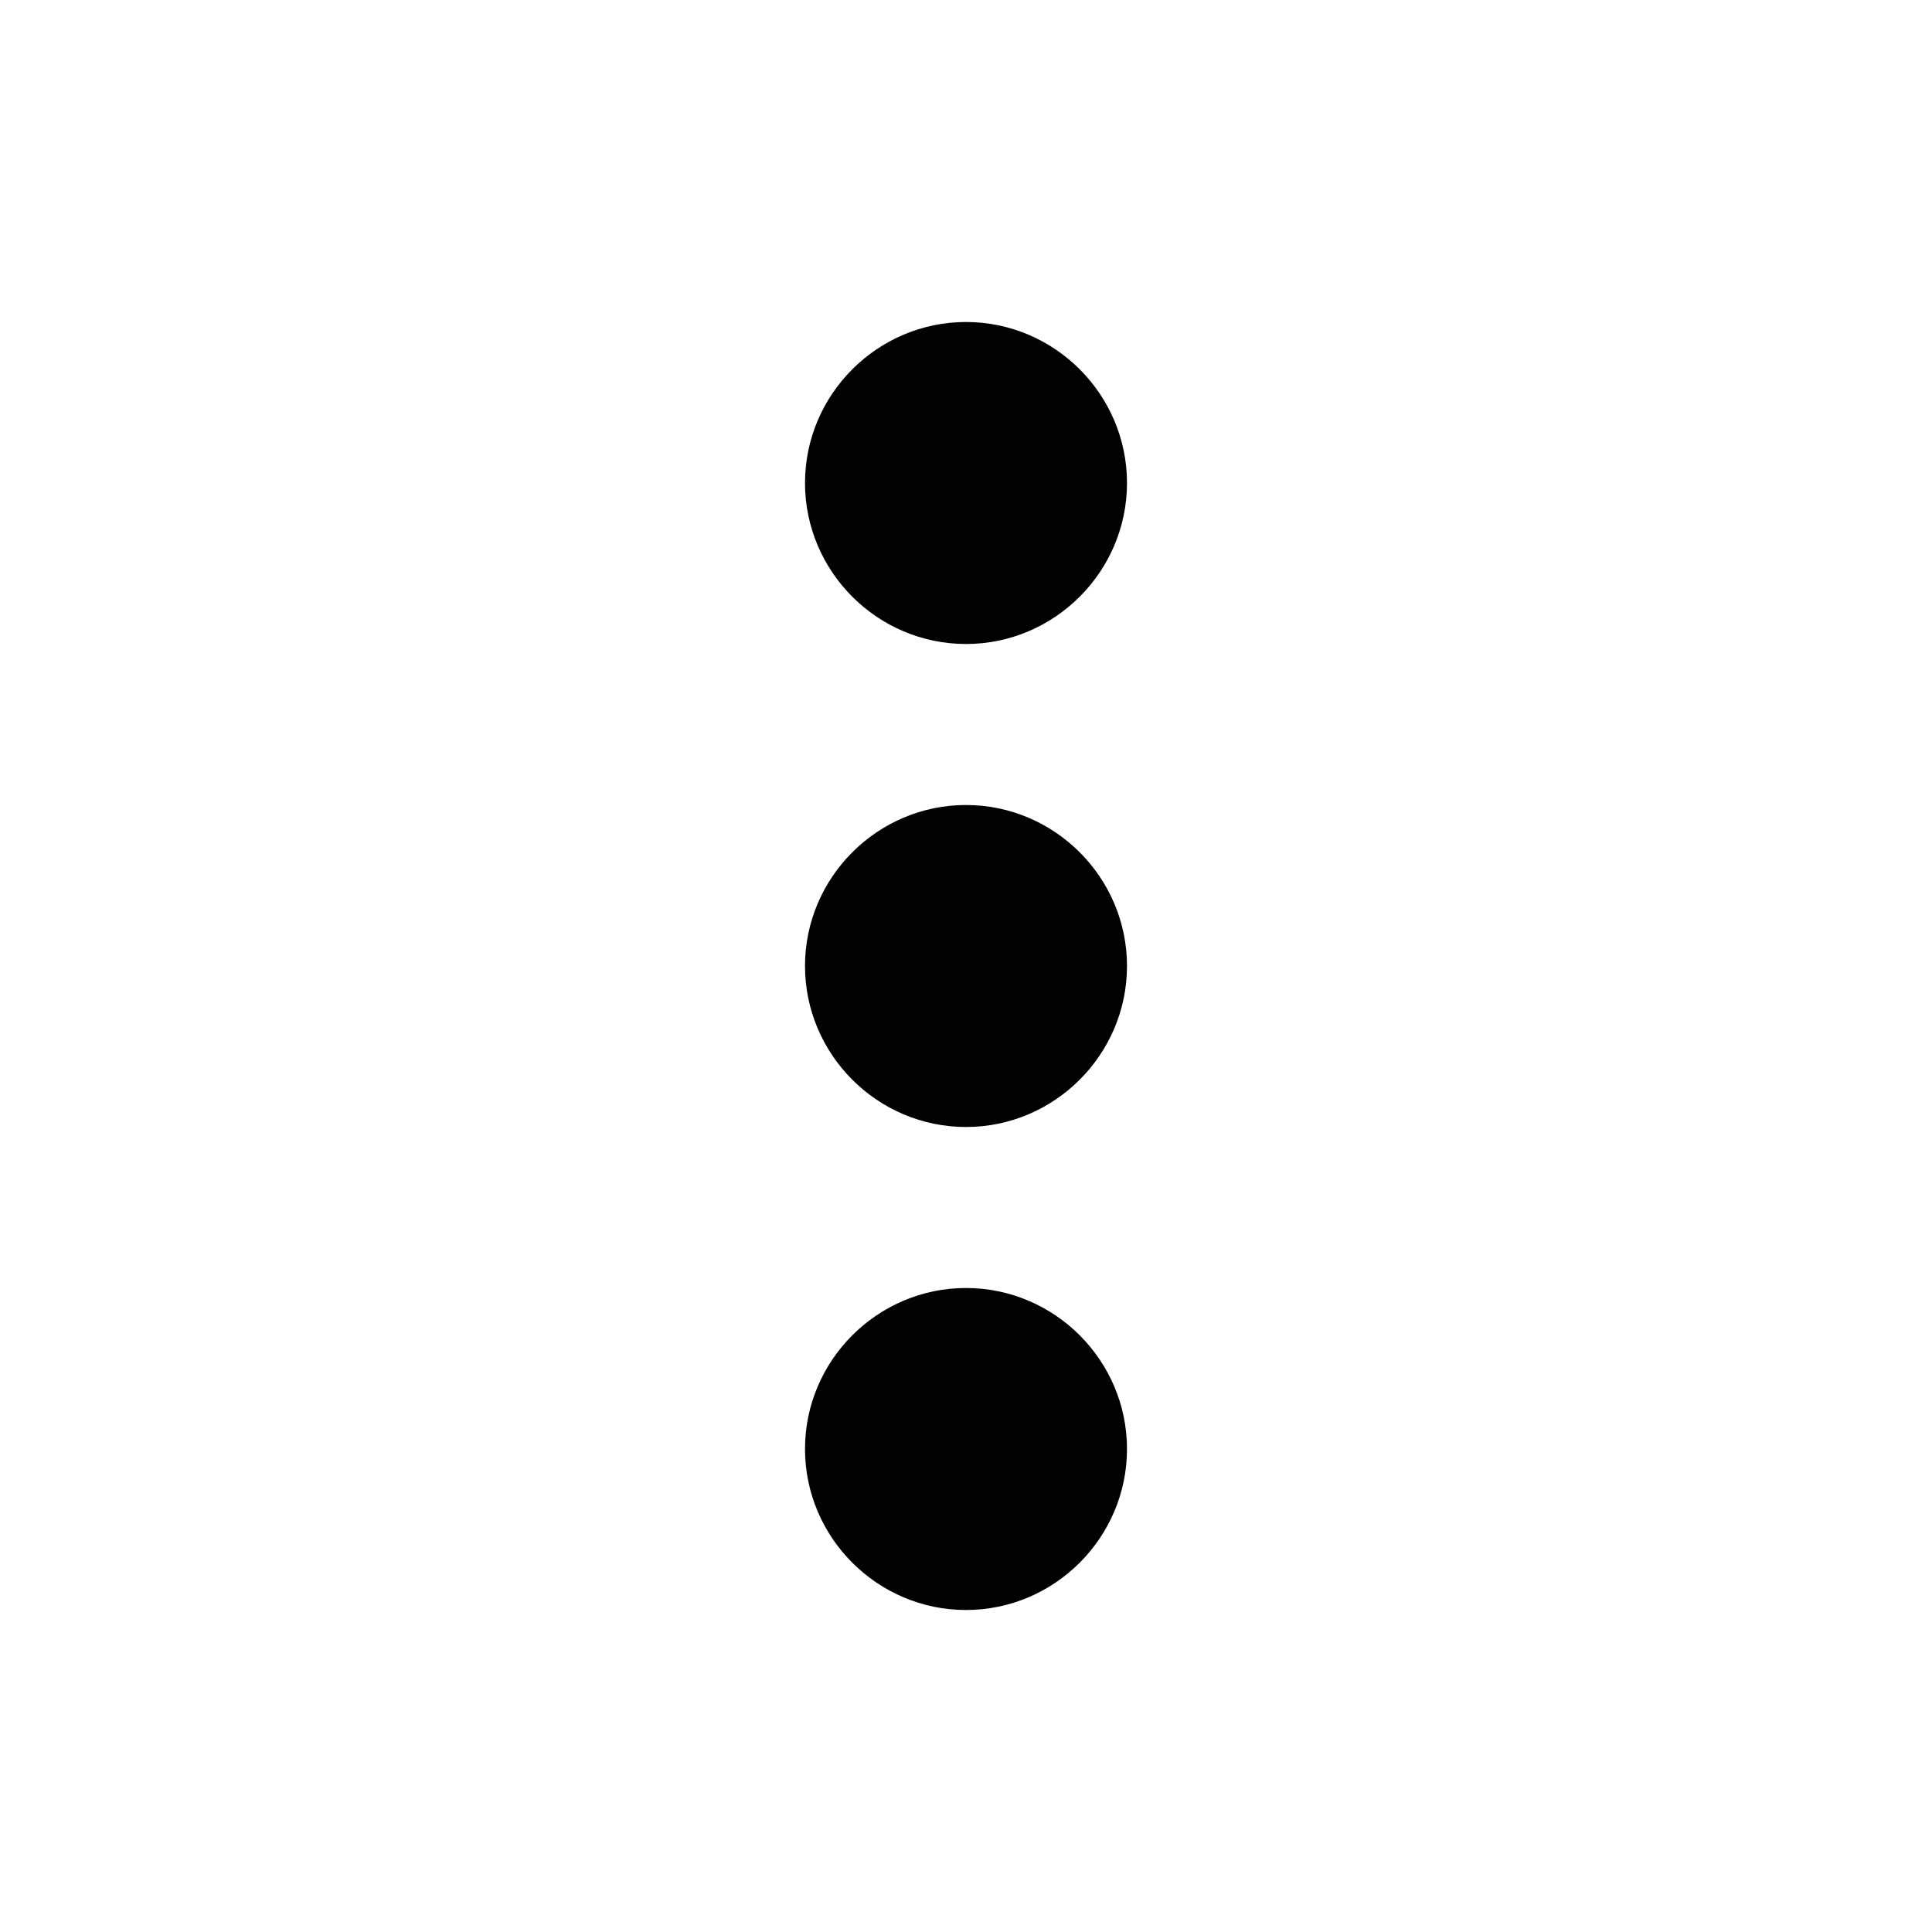
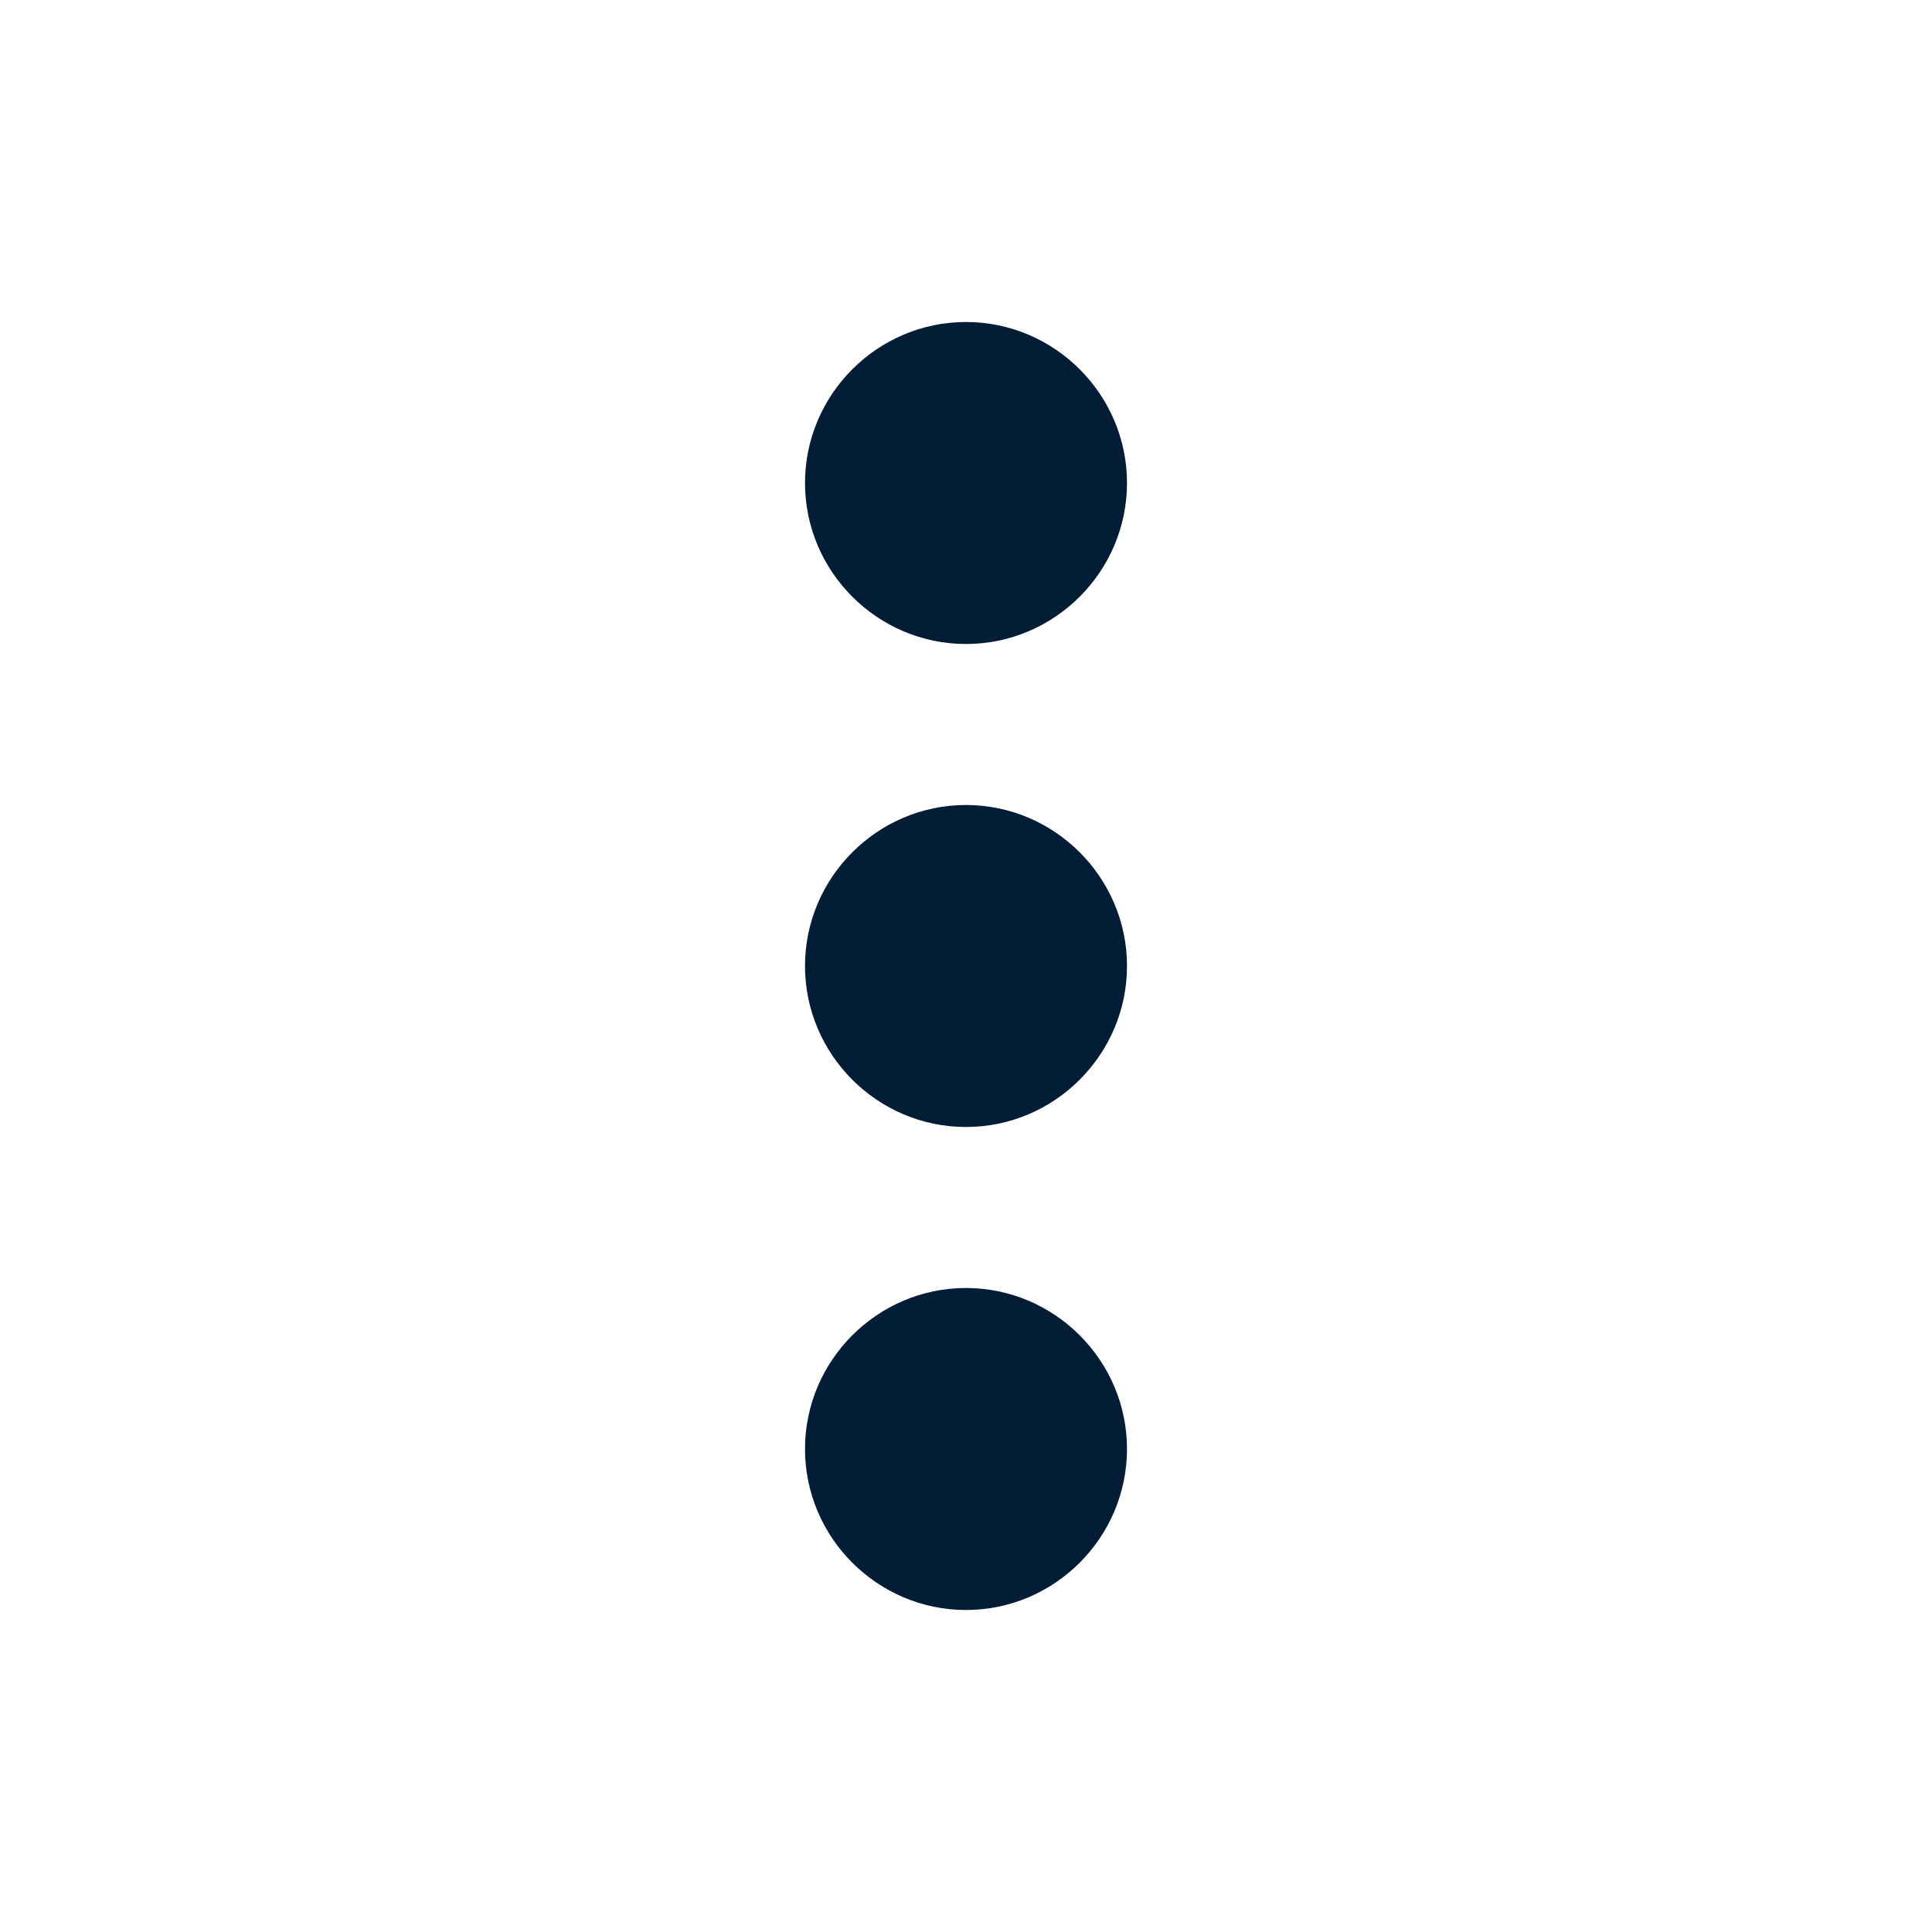
- <svg xmlns="http://www.w3.org/2000/svg" width="24" height="24" viewBox="0 0 24 24" style="fill: rgba(2, 2, 2, 1);transform: ;msFilter:;">
+ <svg xmlns="http://www.w3.org/2000/svg" width="24" height="24" viewBox="0 0 24 24" style="fill:#021D35;">
  <path d="M12 10c-1.1 0-2 .9-2 2s.9 2 2 2 2-.9 2-2-.9-2-2-2zm0-6c-1.1 0-2 .9-2 2s.9 2 2 2 2-.9 2-2-.9-2-2-2zm0 12c-1.1 0-2 .9-2 2s.9 2 2 2 2-.9 2-2-.9-2-2-2z" />
</svg>
